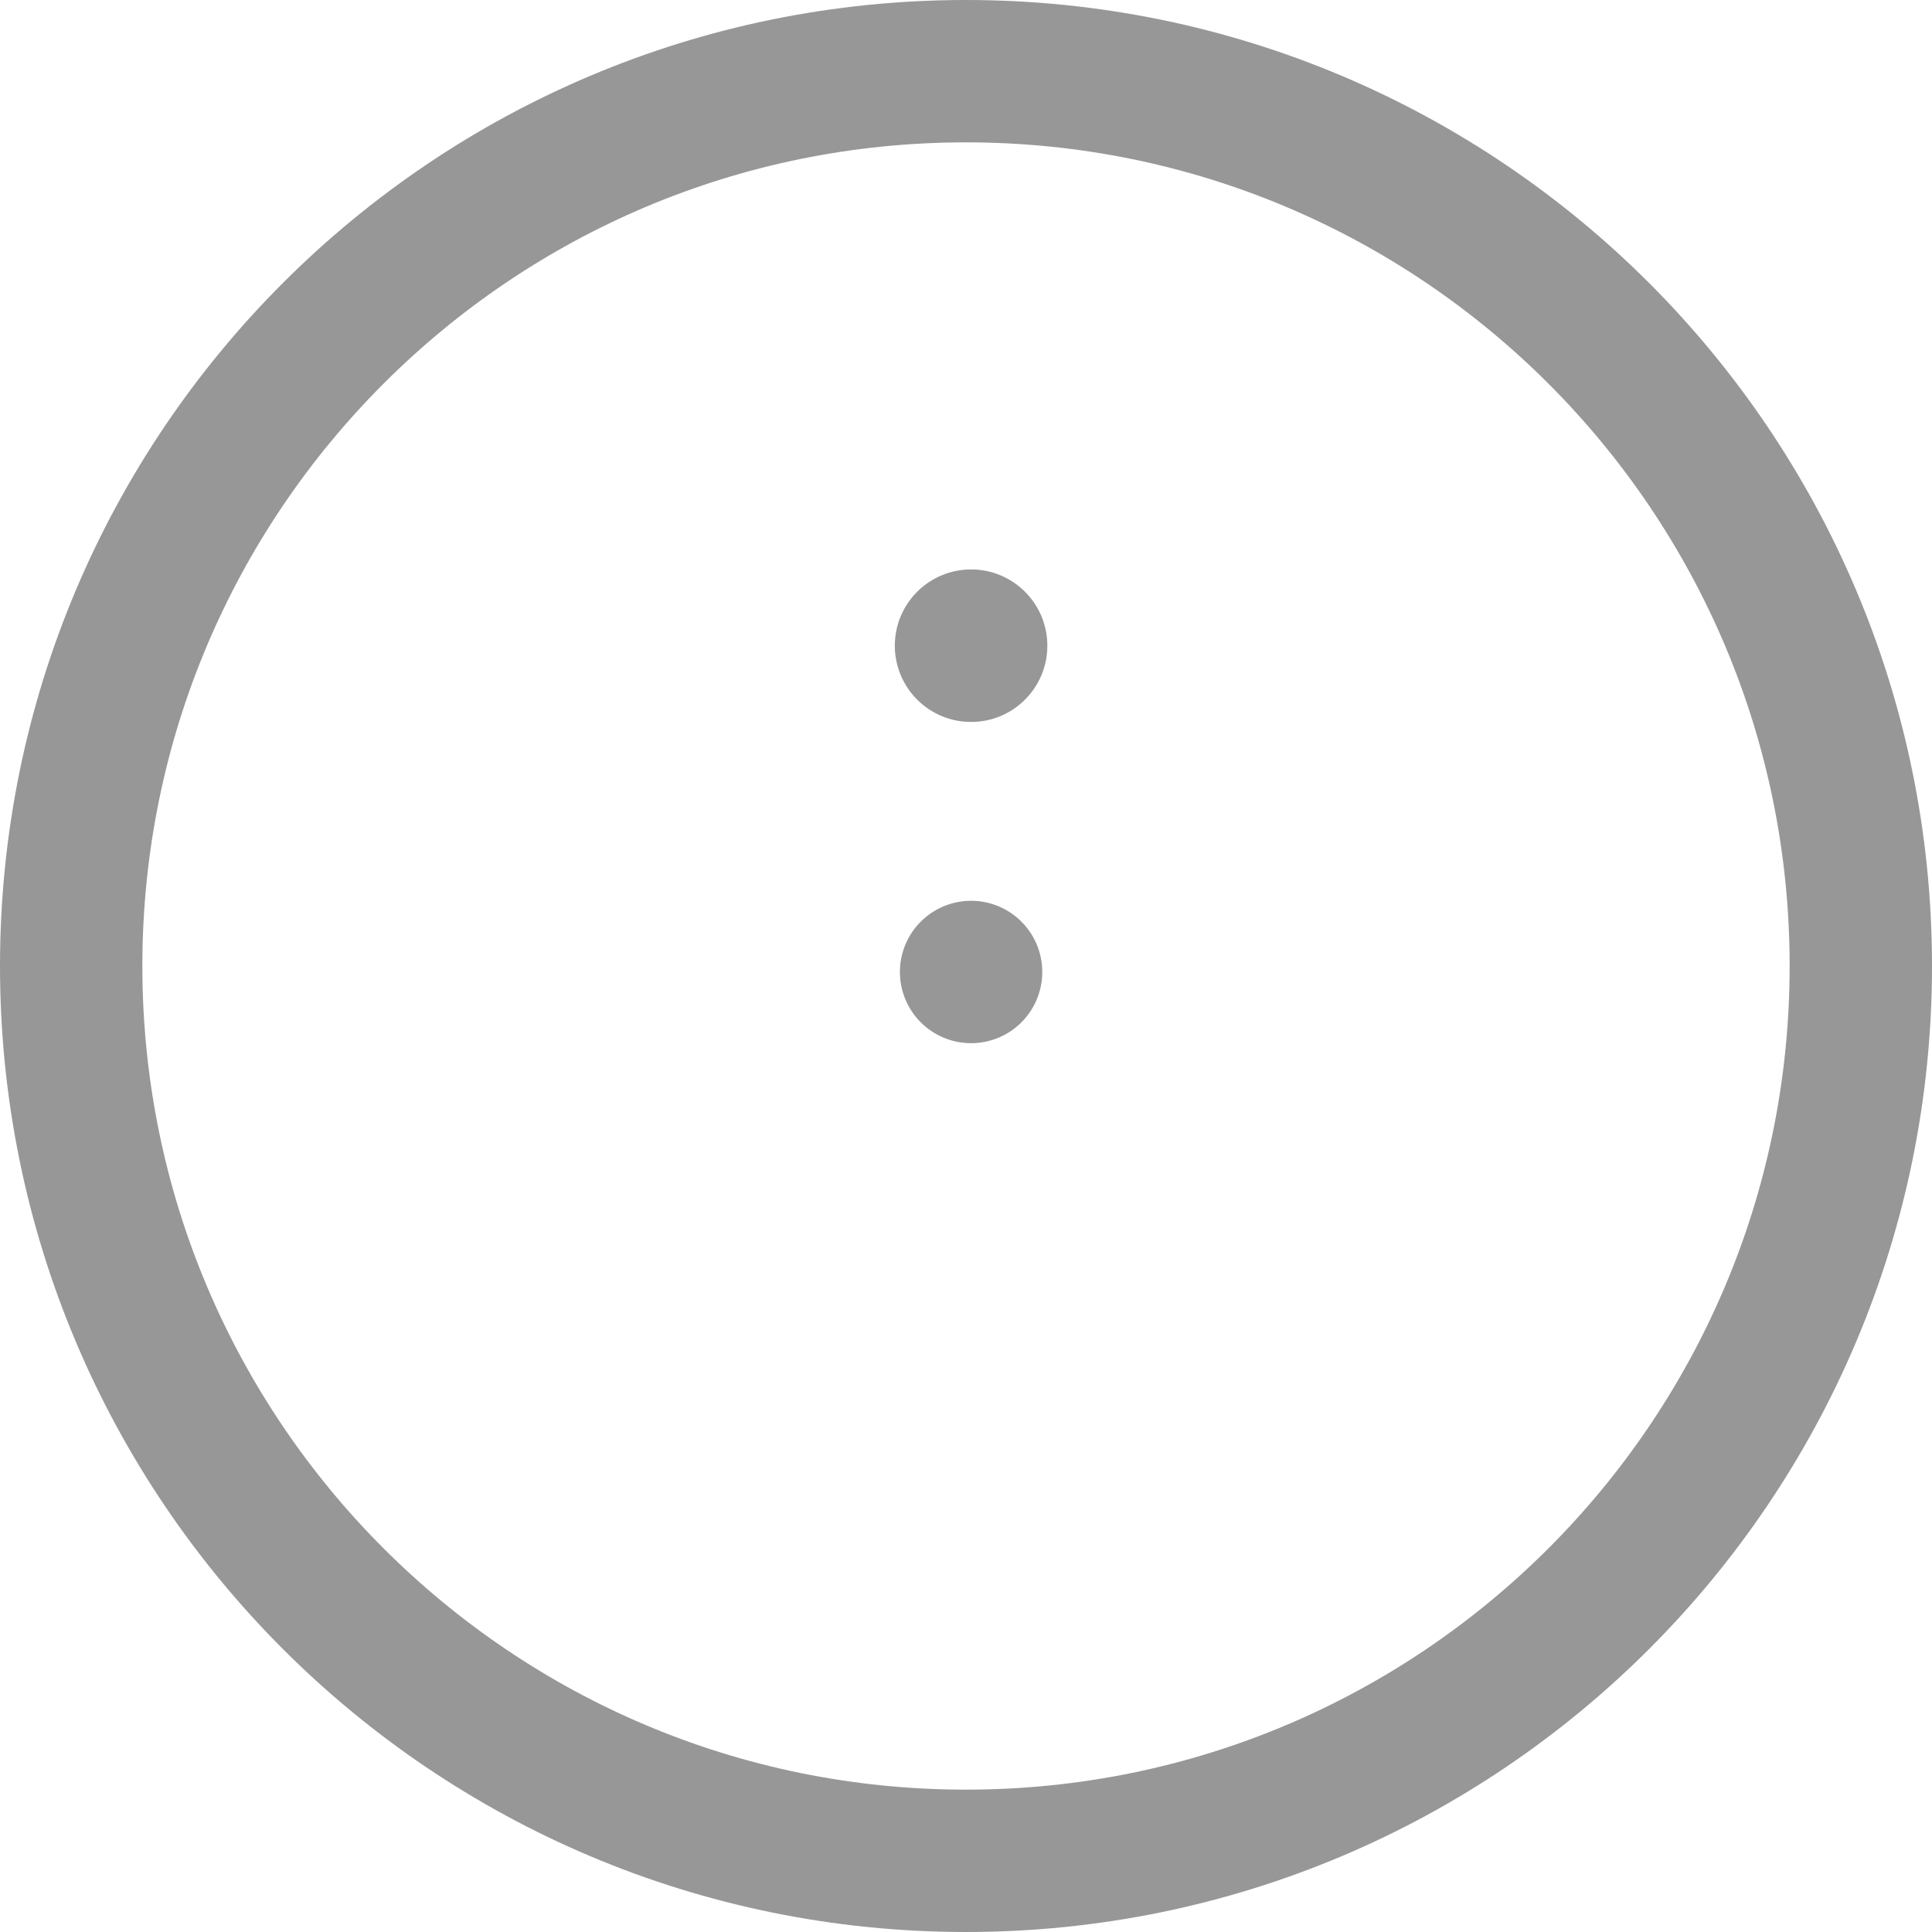
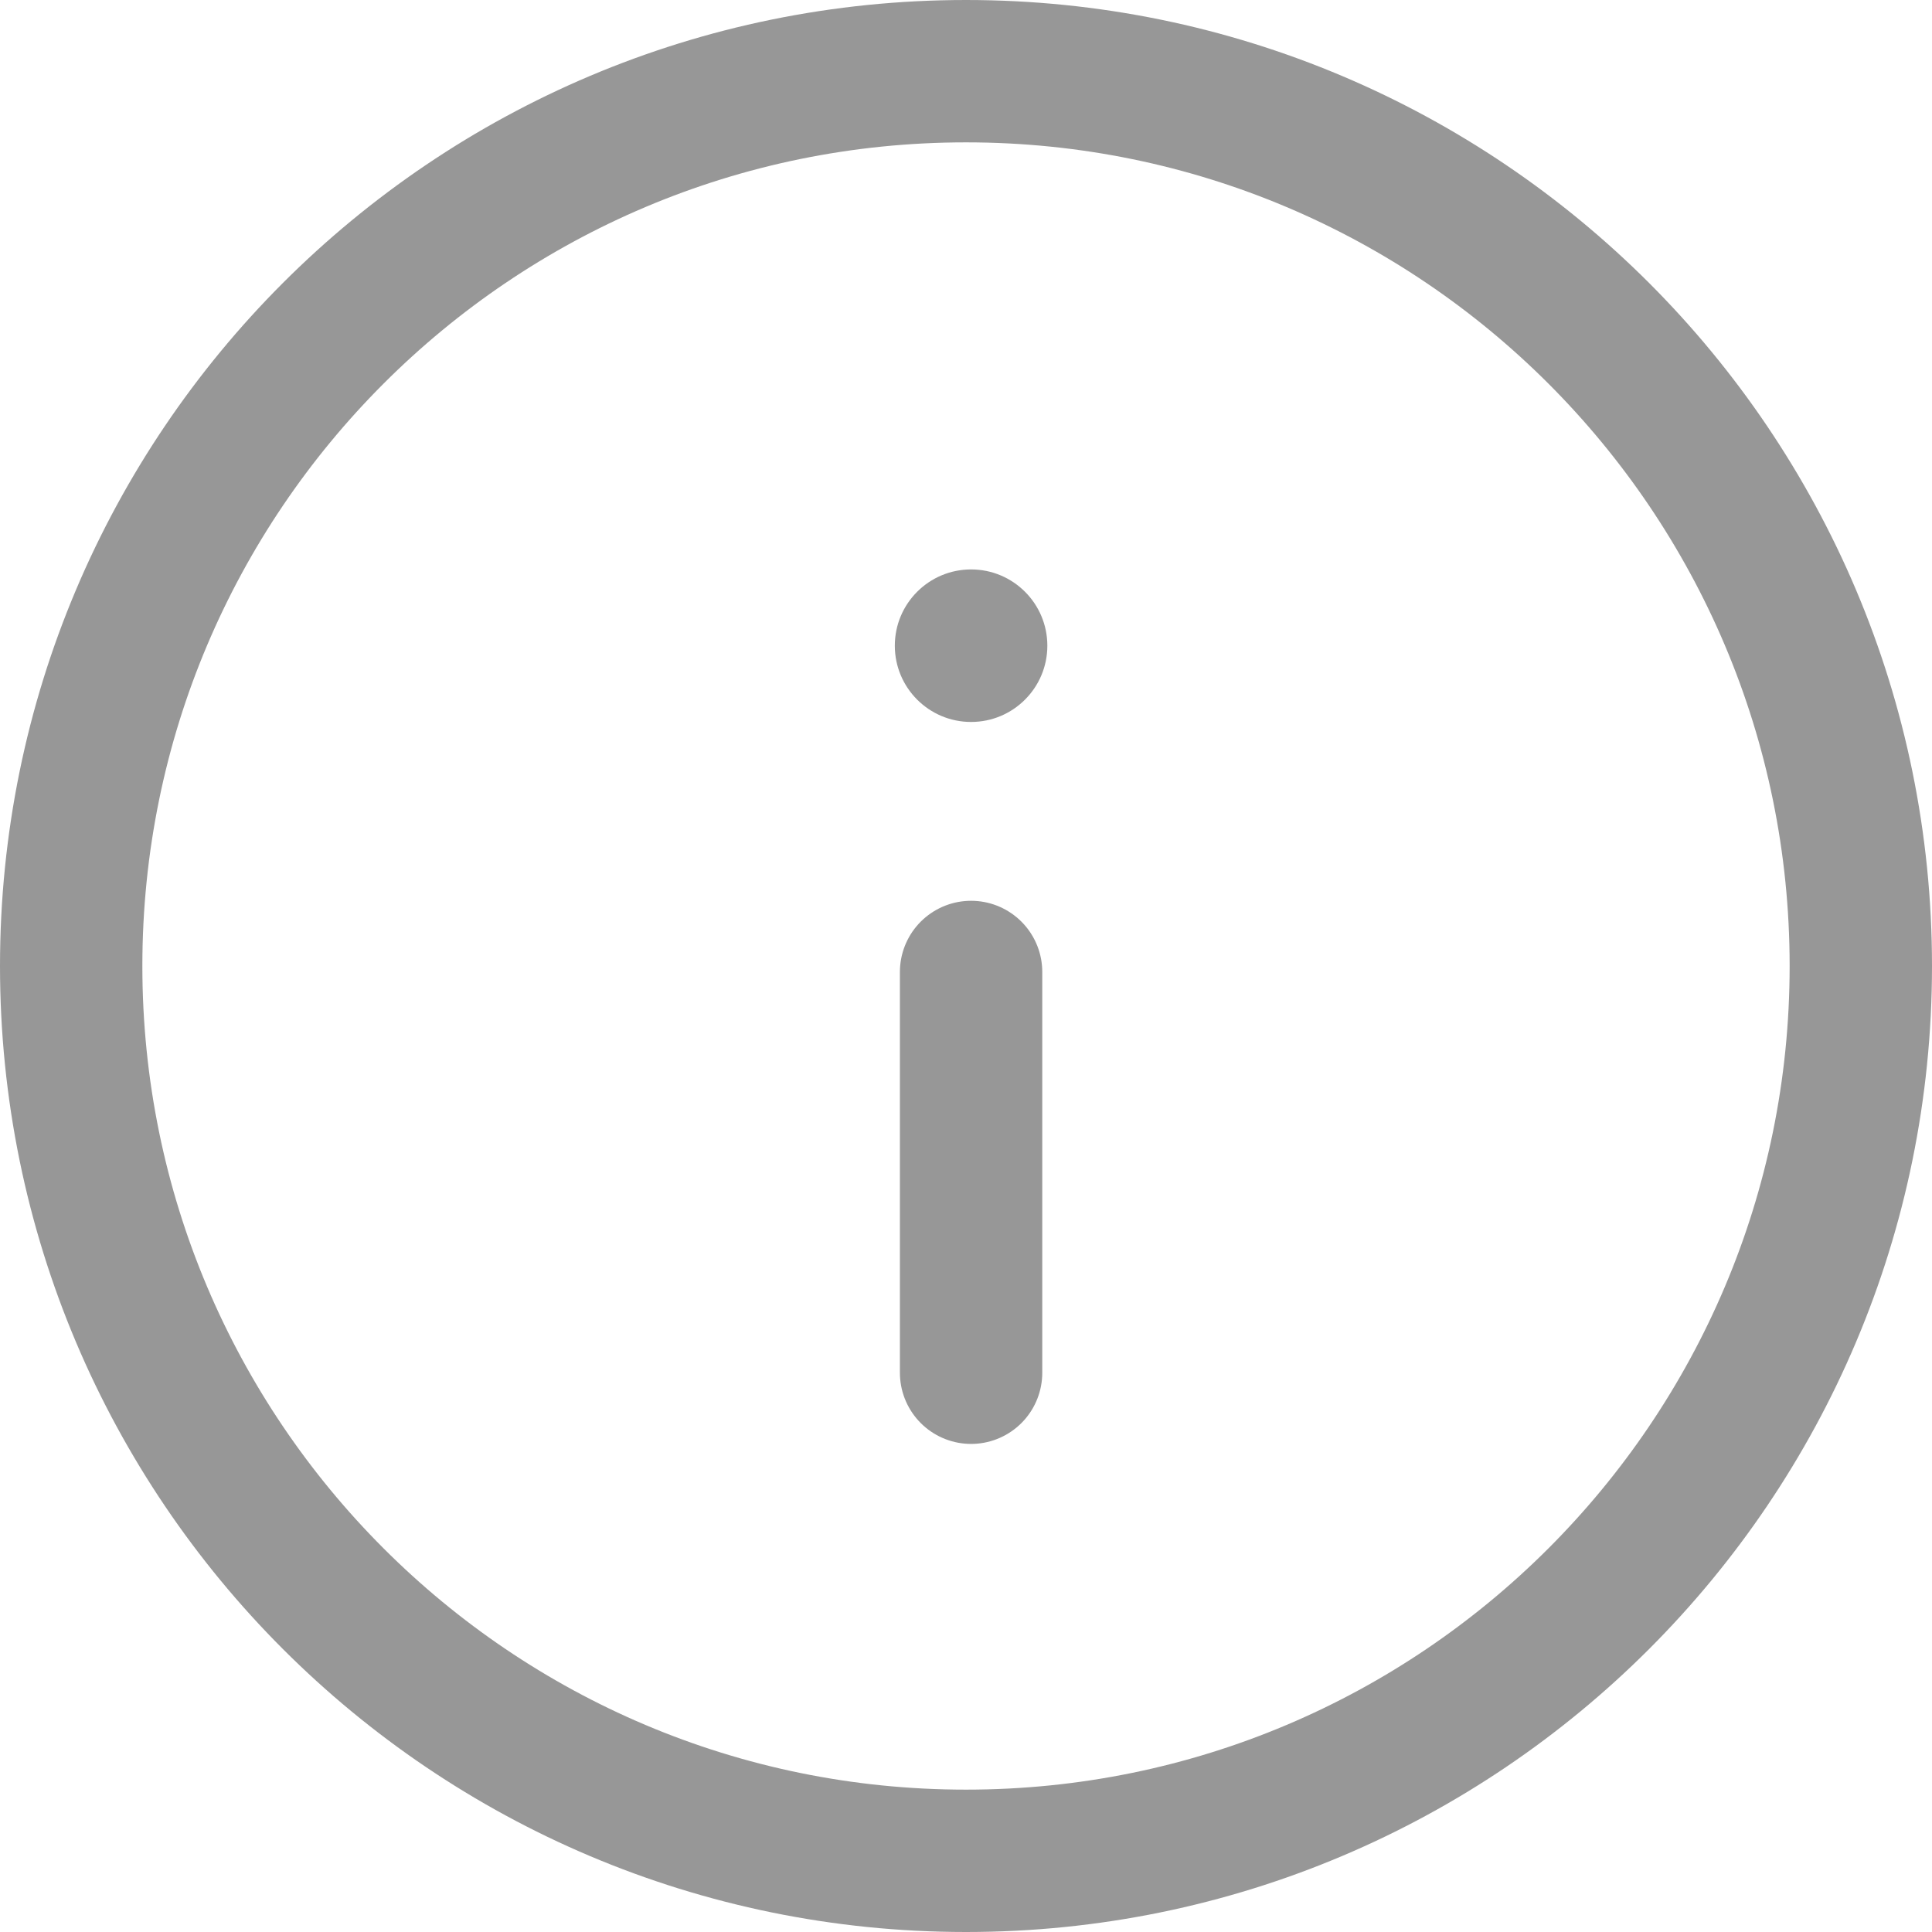
<svg xmlns="http://www.w3.org/2000/svg" viewBox="0 0 190 190" id="el_DHAskxC2T">
-   <style>@-webkit-keyframes kf_el_j5HR_U6Nrp_an_KGzPpGvQb{0%{opacity: 0;}6.67%{opacity: 1;}100%{opacity: 1;}}@keyframes kf_el_j5HR_U6Nrp_an_KGzPpGvQb{0%{opacity: 0;}6.67%{opacity: 1;}100%{opacity: 1;}}@-webkit-keyframes kf_el_51c2MS41pY_an_cXFUsKhg3V{0%{stroke-dasharray: 553;}100%{stroke-dasharray: 553;}}@keyframes kf_el_51c2MS41pY_an_cXFUsKhg3V{0%{stroke-dasharray: 553;}100%{stroke-dasharray: 553;}}@-webkit-keyframes kf_el_51c2MS41pY_an_M-ML-YLcm{0%{stroke-dashoffset: 553;}50%{stroke-dashoffset: 0;}100%{stroke-dashoffset: 0;}}@keyframes kf_el_51c2MS41pY_an_M-ML-YLcm{0%{stroke-dashoffset: 553;}50%{stroke-dashoffset: 0;}100%{stroke-dashoffset: 0;}}@-webkit-keyframes kf_el_TZApOLwXZU_an_dL6-SZLSH{0%{-webkit-transform: translate(88.50001px, 56.5px) scale(0, 0) translate(-88.50001px, -56.5px);transform: translate(88.50001px, 56.5px) scale(0, 0) translate(-88.50001px, -56.5px);}33.33%{-webkit-transform: translate(88.50001px, 56.5px) scale(0, 0) translate(-88.50001px, -56.5px);transform: translate(88.50001px, 56.5px) scale(0, 0) translate(-88.50001px, -56.5px);}50%{-webkit-transform: translate(88.50001px, 56.5px) scale(1, 1) translate(-88.50001px, -56.5px);transform: translate(88.50001px, 56.5px) scale(1, 1) translate(-88.50001px, -56.5px);}100%{-webkit-transform: translate(88.50001px, 56.5px) scale(1, 1) translate(-88.50001px, -56.5px);transform: translate(88.50001px, 56.5px) scale(1, 1) translate(-88.50001px, -56.5px);}}@keyframes kf_el_TZApOLwXZU_an_dL6-SZLSH{0%{-webkit-transform: translate(88.50001px, 56.5px) scale(0, 0) translate(-88.50001px, -56.5px);transform: translate(88.50001px, 56.5px) scale(0, 0) translate(-88.50001px, -56.5px);}33.33%{-webkit-transform: translate(88.50001px, 56.5px) scale(0, 0) translate(-88.50001px, -56.5px);transform: translate(88.50001px, 56.5px) scale(0, 0) translate(-88.50001px, -56.5px);}50%{-webkit-transform: translate(88.50001px, 56.5px) scale(1, 1) translate(-88.50001px, -56.5px);transform: translate(88.50001px, 56.5px) scale(1, 1) translate(-88.50001px, -56.5px);}100%{-webkit-transform: translate(88.50001px, 56.5px) scale(1, 1) translate(-88.50001px, -56.5px);transform: translate(88.50001px, 56.5px) scale(1, 1) translate(-88.50001px, -56.5px);}}@-webkit-keyframes kf_el_j5HR_U6Nrp_an_al_MjoEv-F{0%{stroke-dasharray: 39.41;}100%{stroke-dasharray: 39.41;}}@keyframes kf_el_j5HR_U6Nrp_an_al_MjoEv-F{0%{stroke-dasharray: 39.41;}100%{stroke-dasharray: 39.41;}}@-webkit-keyframes kf_el_j5HR_U6Nrp_an_VsVMmQ1MU{0%{stroke-dashoffset: 39.41;}50%{stroke-dashoffset: 0;}100%{stroke-dashoffset: 0;}}@keyframes kf_el_j5HR_U6Nrp_an_VsVMmQ1MU{0%{stroke-dashoffset: 39.41;}50%{stroke-dashoffset: 0;}100%{stroke-dashoffset: 0;}}#el_DHAskxC2T *{-webkit-animation-duration: 1s;animation-duration: 1s;-webkit-animation-iteration-count: 1;animation-iteration-count: 1;-webkit-animation-timing-function: cubic-bezier(0, 0, 1, 1);animation-timing-function: cubic-bezier(0, 0, 1, 1);}#el__hILOKhuR3{fill: none;-webkit-transform: translate(7px, 7px);transform: translate(7px, 7px);}#el_TZApOLwXZU{fill: #979797;-webkit-transform: matrix(1, 0, 0, -1, 0, 113);transform: matrix(1, 0, 0, -1, 0, 113);}#el_fIxIrV8WbF{stroke: #979797;stroke-width: 14;}#el_j5HR_U6Nrp{-webkit-animation-fill-mode: forwards, forwards, forwards;animation-fill-mode: forwards, forwards, forwards;stroke-dashoffset: 39.41;-webkit-animation-name: kf_el_j5HR_U6Nrp_an_VsVMmQ1MU, kf_el_j5HR_U6Nrp_an_al_MjoEv-F, kf_el_j5HR_U6Nrp_an_KGzPpGvQb;animation-name: kf_el_j5HR_U6Nrp_an_VsVMmQ1MU, kf_el_j5HR_U6Nrp_an_al_MjoEv-F, kf_el_j5HR_U6Nrp_an_KGzPpGvQb;-webkit-animation-timing-function: cubic-bezier(0, 0, 1, 1), cubic-bezier(0, 0, 1, 1), cubic-bezier(0, 0, 1, 1);animation-timing-function: cubic-bezier(0, 0, 1, 1), cubic-bezier(0, 0, 1, 1), cubic-bezier(0, 0, 1, 1);stroke-dasharray: 39.41;}#el_TZApOLwXZU_an_dL6-SZLSH{-webkit-animation-fill-mode: forwards;animation-fill-mode: forwards;-webkit-animation-name: kf_el_TZApOLwXZU_an_dL6-SZLSH;animation-name: kf_el_TZApOLwXZU_an_dL6-SZLSH;-webkit-animation-timing-function: cubic-bezier(0, 0, 1, 1);animation-timing-function: cubic-bezier(0, 0, 1, 1);}#el_51c2MS41pY{-webkit-animation-fill-mode: forwards, forwards;animation-fill-mode: forwards, forwards;-webkit-animation-name: kf_el_51c2MS41pY_an_M-ML-YLcm, kf_el_51c2MS41pY_an_cXFUsKhg3V;animation-name: kf_el_51c2MS41pY_an_M-ML-YLcm, kf_el_51c2MS41pY_an_cXFUsKhg3V;-webkit-animation-timing-function: cubic-bezier(0, 0, 1, 1), cubic-bezier(0, 0, 1, 1);animation-timing-function: cubic-bezier(0, 0, 1, 1), cubic-bezier(0, 0, 1, 1);}</style>
+   <style>@-webkit-keyframes kf_el_51c2MS41pY_an_cXFUsKhg3V{50%{stroke-dasharray: 553;}0%{stroke-dasharray: 553;}100%{stroke-dasharray: 553;}}@keyframes kf_el_51c2MS41pY_an_cXFUsKhg3V{50%{stroke-dasharray: 553;}0%{stroke-dasharray: 553;}100%{stroke-dasharray: 553;}}@-webkit-keyframes kf_el_51c2MS41pY_an_M-ML-YLcm{50%{stroke-dashoffset: 553;}100%{stroke-dashoffset: 0;}0%{stroke-dashoffset: 553;}}@keyframes kf_el_51c2MS41pY_an_M-ML-YLcm{50%{stroke-dashoffset: 553;}100%{stroke-dashoffset: 0;}0%{stroke-dashoffset: 553;}}@-webkit-keyframes kf_el_j5HR_U6Nrp_an_KGzPpGvQb{50%{opacity: 0;}56.67%{opacity: 1;}0%{opacity: 0;}100%{opacity: 1;}}@keyframes kf_el_j5HR_U6Nrp_an_KGzPpGvQb{50%{opacity: 0;}56.67%{opacity: 1;}0%{opacity: 0;}100%{opacity: 1;}}@-webkit-keyframes kf_el_j5HR_U6Nrp_an_al_MjoEv-F{50%{stroke-dasharray: 39.41;}0%{stroke-dasharray: 39.41;}100%{stroke-dasharray: 39.41;}}@keyframes kf_el_j5HR_U6Nrp_an_al_MjoEv-F{50%{stroke-dasharray: 39.41;}0%{stroke-dasharray: 39.41;}100%{stroke-dasharray: 39.41;}}@-webkit-keyframes kf_el_j5HR_U6Nrp_an_VsVMmQ1MU{50%{stroke-dashoffset: 39.41;}100%{stroke-dashoffset: 0;}0%{stroke-dashoffset: 39.41;}}@keyframes kf_el_j5HR_U6Nrp_an_VsVMmQ1MU{50%{stroke-dashoffset: 39.41;}100%{stroke-dashoffset: 0;}0%{stroke-dashoffset: 39.41;}}@-webkit-keyframes kf_el_TZApOLwXZU_an_dL6-SZLSH{50%{-webkit-transform: translate(88.50001px, 56.5px) scale(0, 0) translate(-88.50001px, -56.5px);transform: translate(88.50001px, 56.5px) scale(0, 0) translate(-88.50001px, -56.5px);}83.33%{-webkit-transform: translate(88.50001px, 56.5px) scale(0, 0) translate(-88.50001px, -56.5px);transform: translate(88.50001px, 56.5px) scale(0, 0) translate(-88.50001px, -56.5px);}100%{-webkit-transform: translate(88.50001px, 56.5px) scale(1, 1) translate(-88.50001px, -56.5px);transform: translate(88.50001px, 56.5px) scale(1, 1) translate(-88.50001px, -56.5px);}0%{-webkit-transform: translate(88.50001px, 56.5px) scale(0, 0) translate(-88.50001px, -56.5px);transform: translate(88.50001px, 56.5px) scale(0, 0) translate(-88.50001px, -56.5px);}}@keyframes kf_el_TZApOLwXZU_an_dL6-SZLSH{50%{-webkit-transform: translate(88.50001px, 56.5px) scale(0, 0) translate(-88.50001px, -56.5px);transform: translate(88.50001px, 56.5px) scale(0, 0) translate(-88.50001px, -56.5px);}83.33%{-webkit-transform: translate(88.50001px, 56.5px) scale(0, 0) translate(-88.50001px, -56.5px);transform: translate(88.50001px, 56.5px) scale(0, 0) translate(-88.50001px, -56.5px);}100%{-webkit-transform: translate(88.50001px, 56.5px) scale(1, 1) translate(-88.50001px, -56.5px);transform: translate(88.50001px, 56.5px) scale(1, 1) translate(-88.50001px, -56.5px);}0%{-webkit-transform: translate(88.50001px, 56.5px) scale(0, 0) translate(-88.50001px, -56.5px);transform: translate(88.50001px, 56.5px) scale(0, 0) translate(-88.50001px, -56.5px);}}#el_DHAskxC2T *{-webkit-animation-duration: 1s;animation-duration: 1s;-webkit-animation-iteration-count: 1;animation-iteration-count: 1;-webkit-animation-timing-function: cubic-bezier(0, 0, 1, 1);animation-timing-function: cubic-bezier(0, 0, 1, 1);}#el__hILOKhuR3{fill: none;-webkit-transform: translate(7px, 7px);transform: translate(7px, 7px);}#el_TZApOLwXZU{fill: #979797;-webkit-transform: matrix(1, 0, 0, -1, 0, 113);transform: matrix(1, 0, 0, -1, 0, 113);}#el_fIxIrV8WbF{stroke: #979797;stroke-width: 14;}#el_TZApOLwXZU_an_dL6-SZLSH{-webkit-animation-fill-mode: forwards;animation-fill-mode: forwards;-webkit-animation-name: kf_el_TZApOLwXZU_an_dL6-SZLSH;animation-name: kf_el_TZApOLwXZU_an_dL6-SZLSH;-webkit-animation-timing-function: cubic-bezier(0, 0, 1, 1);animation-timing-function: cubic-bezier(0, 0, 1, 1);}#el_j5HR_U6Nrp{-webkit-animation-fill-mode: forwards, forwards, forwards;animation-fill-mode: forwards, forwards, forwards;-webkit-animation-name: kf_el_j5HR_U6Nrp_an_VsVMmQ1MU, kf_el_j5HR_U6Nrp_an_al_MjoEv-F, kf_el_j5HR_U6Nrp_an_KGzPpGvQb;animation-name: kf_el_j5HR_U6Nrp_an_VsVMmQ1MU, kf_el_j5HR_U6Nrp_an_al_MjoEv-F, kf_el_j5HR_U6Nrp_an_KGzPpGvQb;-webkit-animation-timing-function: cubic-bezier(0, 0, 1, 1), cubic-bezier(0, 0, 1, 1), cubic-bezier(0, 0, 1, 1);animation-timing-function: cubic-bezier(0, 0, 1, 1), cubic-bezier(0, 0, 1, 1), cubic-bezier(0, 0, 1, 1);}#el_51c2MS41pY{-webkit-animation-fill-mode: forwards, forwards;animation-fill-mode: forwards, forwards;-webkit-animation-name: kf_el_51c2MS41pY_an_M-ML-YLcm, kf_el_51c2MS41pY_an_cXFUsKhg3V;animation-name: kf_el_51c2MS41pY_an_M-ML-YLcm, kf_el_51c2MS41pY_an_cXFUsKhg3V;-webkit-animation-timing-function: cubic-bezier(0, 0, 1, 1), cubic-bezier(0, 0, 1, 1);animation-timing-function: cubic-bezier(0, 0, 1, 1), cubic-bezier(0, 0, 1, 1);}</style>
  <g fill-rule="evenodd" id="el__hILOKhuR3">
    <g id="el_TZApOLwXZU_an_dL6-SZLSH" data-animator-group="true" data-animator-type="2">
      <circle cx="88.5" cy="56.5" r="7.5" id="el_TZApOLwXZU" />
    </g>
    <g id="el_fIxIrV8WbF">
      <path d="m88.5 128v-39.413" stroke-linecap="round" stroke-linejoin="round" id="el_j5HR_U6Nrp" />
      <circle cx="88" cy="88" r="88" id="el_51c2MS41pY" />
    </g>
  </g>
</svg>
